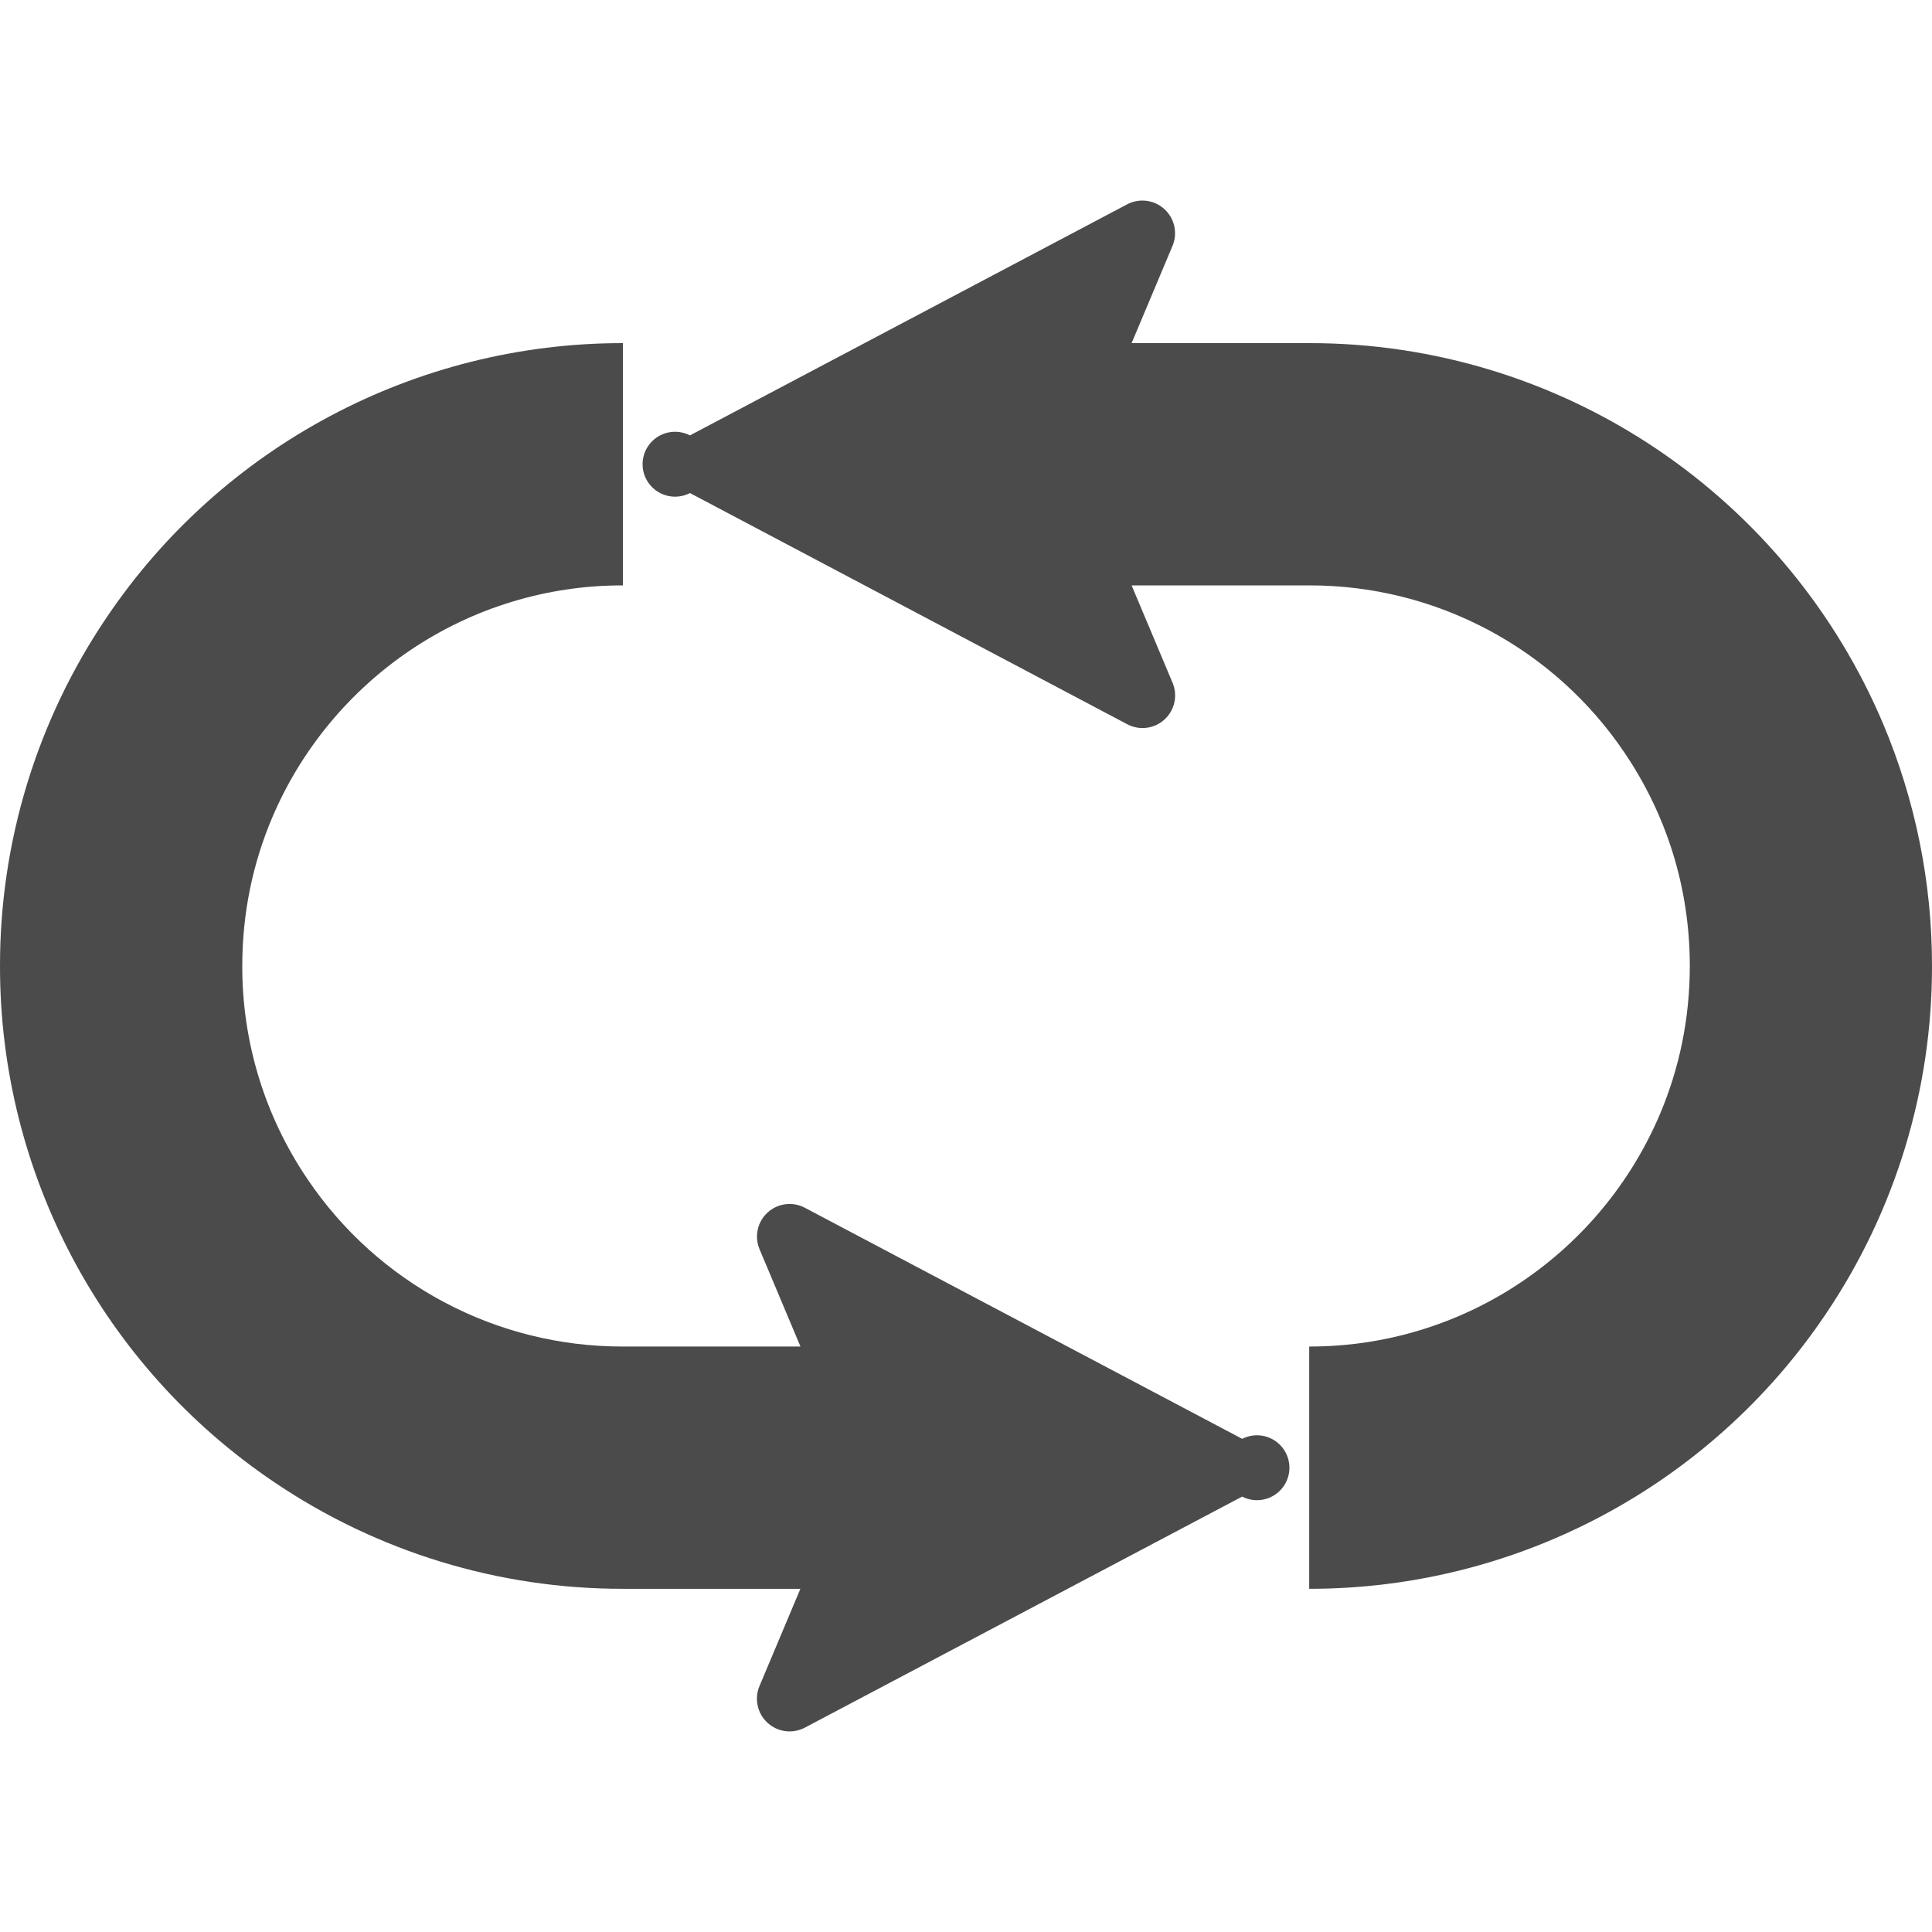
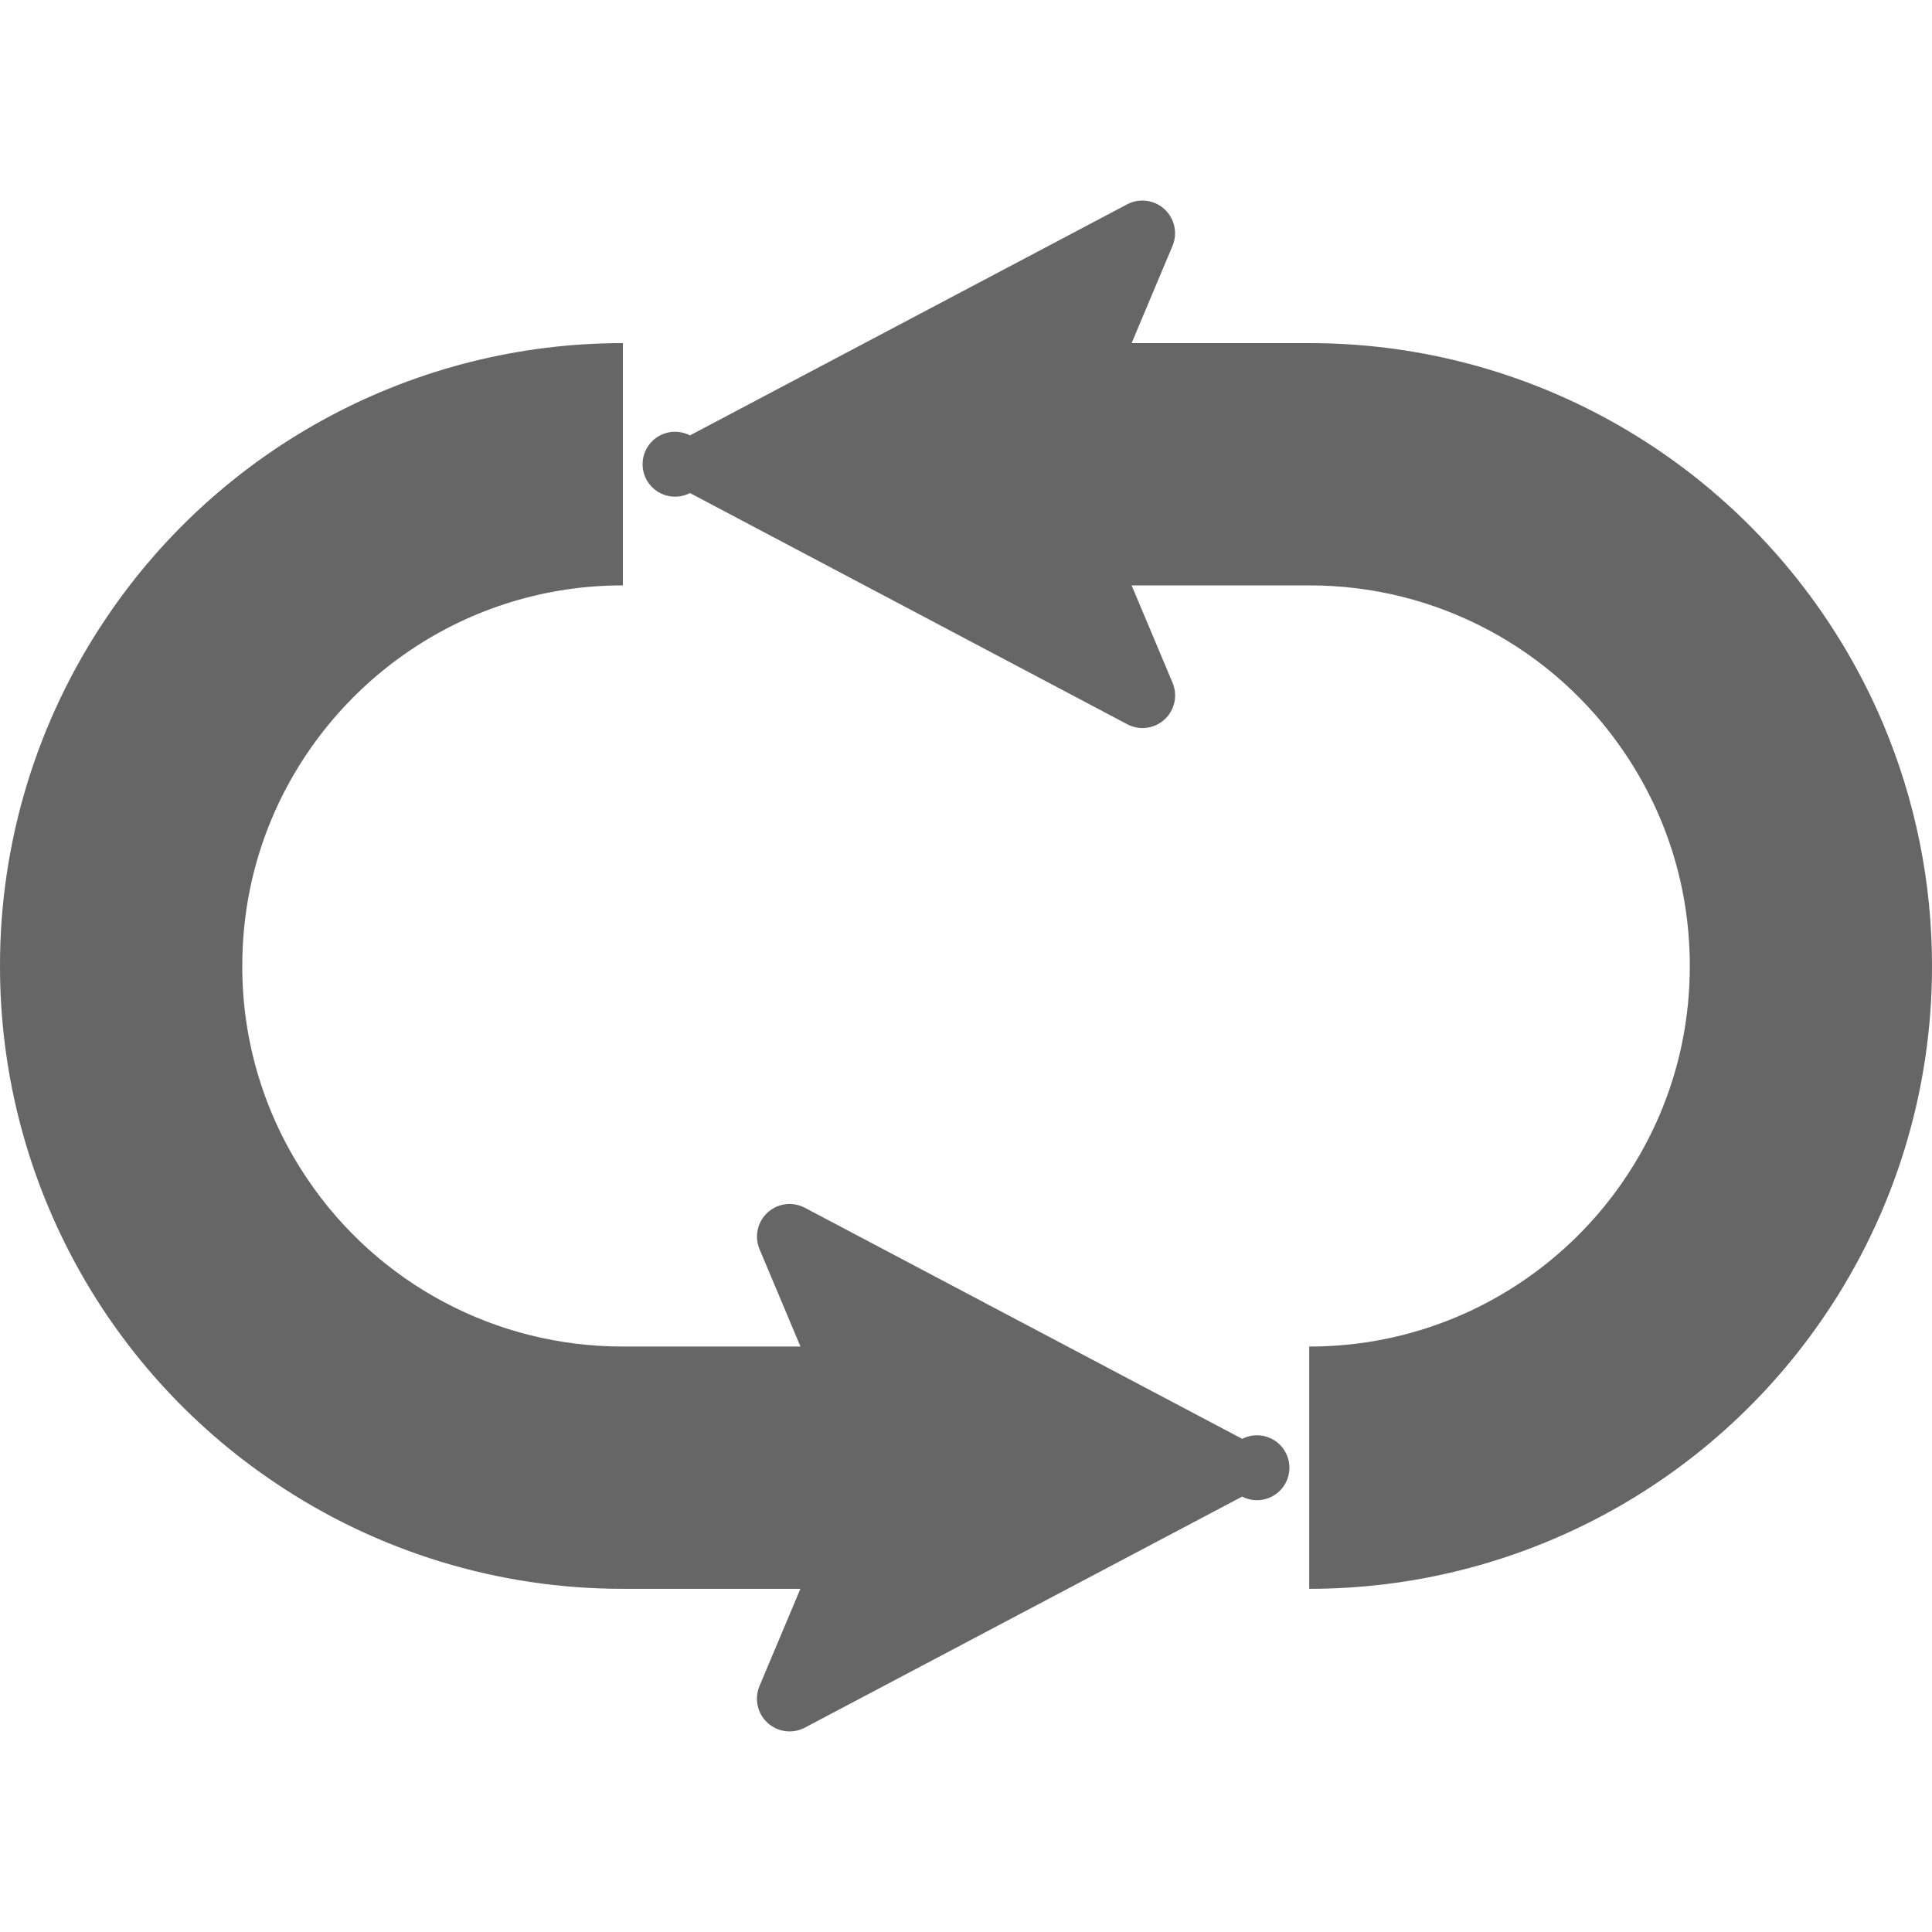
- <svg xmlns="http://www.w3.org/2000/svg" width="25" height="25" id="svg2">
-   <g id="layer1" transform="translate(-640.66 -857.563)">
-     <path id="path5226" d="M665.026 866.925a8.085 8.085 0 0 0-2.918-3.545 8.033 8.033 0 0 0-4.507-1.377h-2.298l.53-1.26a.423.423 0 0 0-.586-.537l-5.659 2.991a.42.42 0 1 0 0 .746l5.659 2.992a.422.422 0 0 0 .586-.537l-.53-1.26h2.298a4.91 4.91 0 0 1 4.085 2.172c.531.788.84 1.727.84 2.753 0 .684-.137 1.328-.386 1.916a4.947 4.947 0 0 1-1.786 2.168 4.897 4.897 0 0 1-2.753.84v3.135a8.05 8.05 0 0 0 6.682-3.552 8.032 8.032 0 0 0 1.377-4.507 8.048 8.048 0 0 0-.634-3.138z" class="st0" fill="#666" />
-     <path id="path5228" d="M656.733 876.181l-5.659-2.99a.422.422 0 0 0-.586.536l.53 1.26h-2.298a4.91 4.91 0 0 1-4.085-2.172 4.893 4.893 0 0 1-.84-2.752c0-.685.137-1.329.386-1.917.373-.882 1-1.637 1.786-2.168a4.898 4.898 0 0 1 2.753-.84v-3.135a8.05 8.05 0 0 0-6.682 3.552 8.03 8.03 0 0 0-1.378 4.508 8.044 8.044 0 0 0 3.553 6.682 8.033 8.033 0 0 0 4.507 1.377h2.297l-.53 1.26a.423.423 0 0 0 .587.537l5.659-2.99a.42.42 0 1 0 0-.747z" class="st0" fill="#666" />
+ <svg xmlns="http://www.w3.org/2000/svg" width="25" height="25">
+   <g transform="translate(-640.66 -857.563)">
+     <path d="M665.026 866.925a8.085 8.085 0 0 0-2.918-3.545 8.033 8.033 0 0 0-4.507-1.377h-2.298l.53-1.26a.423.423 0 0 0-.586-.537l-5.659 2.991a.42.42 0 1 0 0 .746l5.659 2.992a.422.422 0 0 0 .586-.537l-.53-1.26h2.298a4.91 4.91 0 0 1 4.085 2.172c.531.788.84 1.727.84 2.753 0 .684-.137 1.328-.386 1.916a4.947 4.947 0 0 1-1.786 2.168 4.897 4.897 0 0 1-2.753.84v3.135a8.05 8.05 0 0 0 6.682-3.552 8.032 8.032 0 0 0 1.377-4.507 8.048 8.048 0 0 0-.634-3.138z" class="st0" fill="#666" />
+     <path d="M656.733 876.181l-5.659-2.99a.422.422 0 0 0-.586.536l.53 1.26h-2.298a4.91 4.91 0 0 1-4.085-2.172 4.893 4.893 0 0 1-.84-2.752c0-.685.137-1.329.386-1.917.373-.882 1-1.637 1.786-2.168a4.898 4.898 0 0 1 2.753-.84v-3.135a8.05 8.05 0 0 0-6.682 3.552 8.03 8.03 0 0 0-1.378 4.508 8.044 8.044 0 0 0 3.553 6.682 8.033 8.033 0 0 0 4.507 1.377h2.297l-.53 1.26a.423.423 0 0 0 .587.537l5.659-2.99a.42.42 0 1 0 0-.747z" class="st0" fill="#666" />
  </g>
-   <style id="style4608">.st0{fill:#4b4b4b}</style>
-   <style id="style4626">.st0{fill:#4b4b4b}</style>
-   <style id="style4898">.st0{fill:#4b4b4b}</style>
-   <style id="style4930">.st0{fill:#4b4b4b}</style>
-   <style id="style5128">.st0{fill:#4b4b4b}</style>
-   <style id="style5151">.st0{fill:#4b4b4b}</style>
-   <style id="style5178">.st0{fill:#4b4b4b}</style>
-   <style id="style5222">.st0{fill:#4b4b4b}</style>
</svg>
